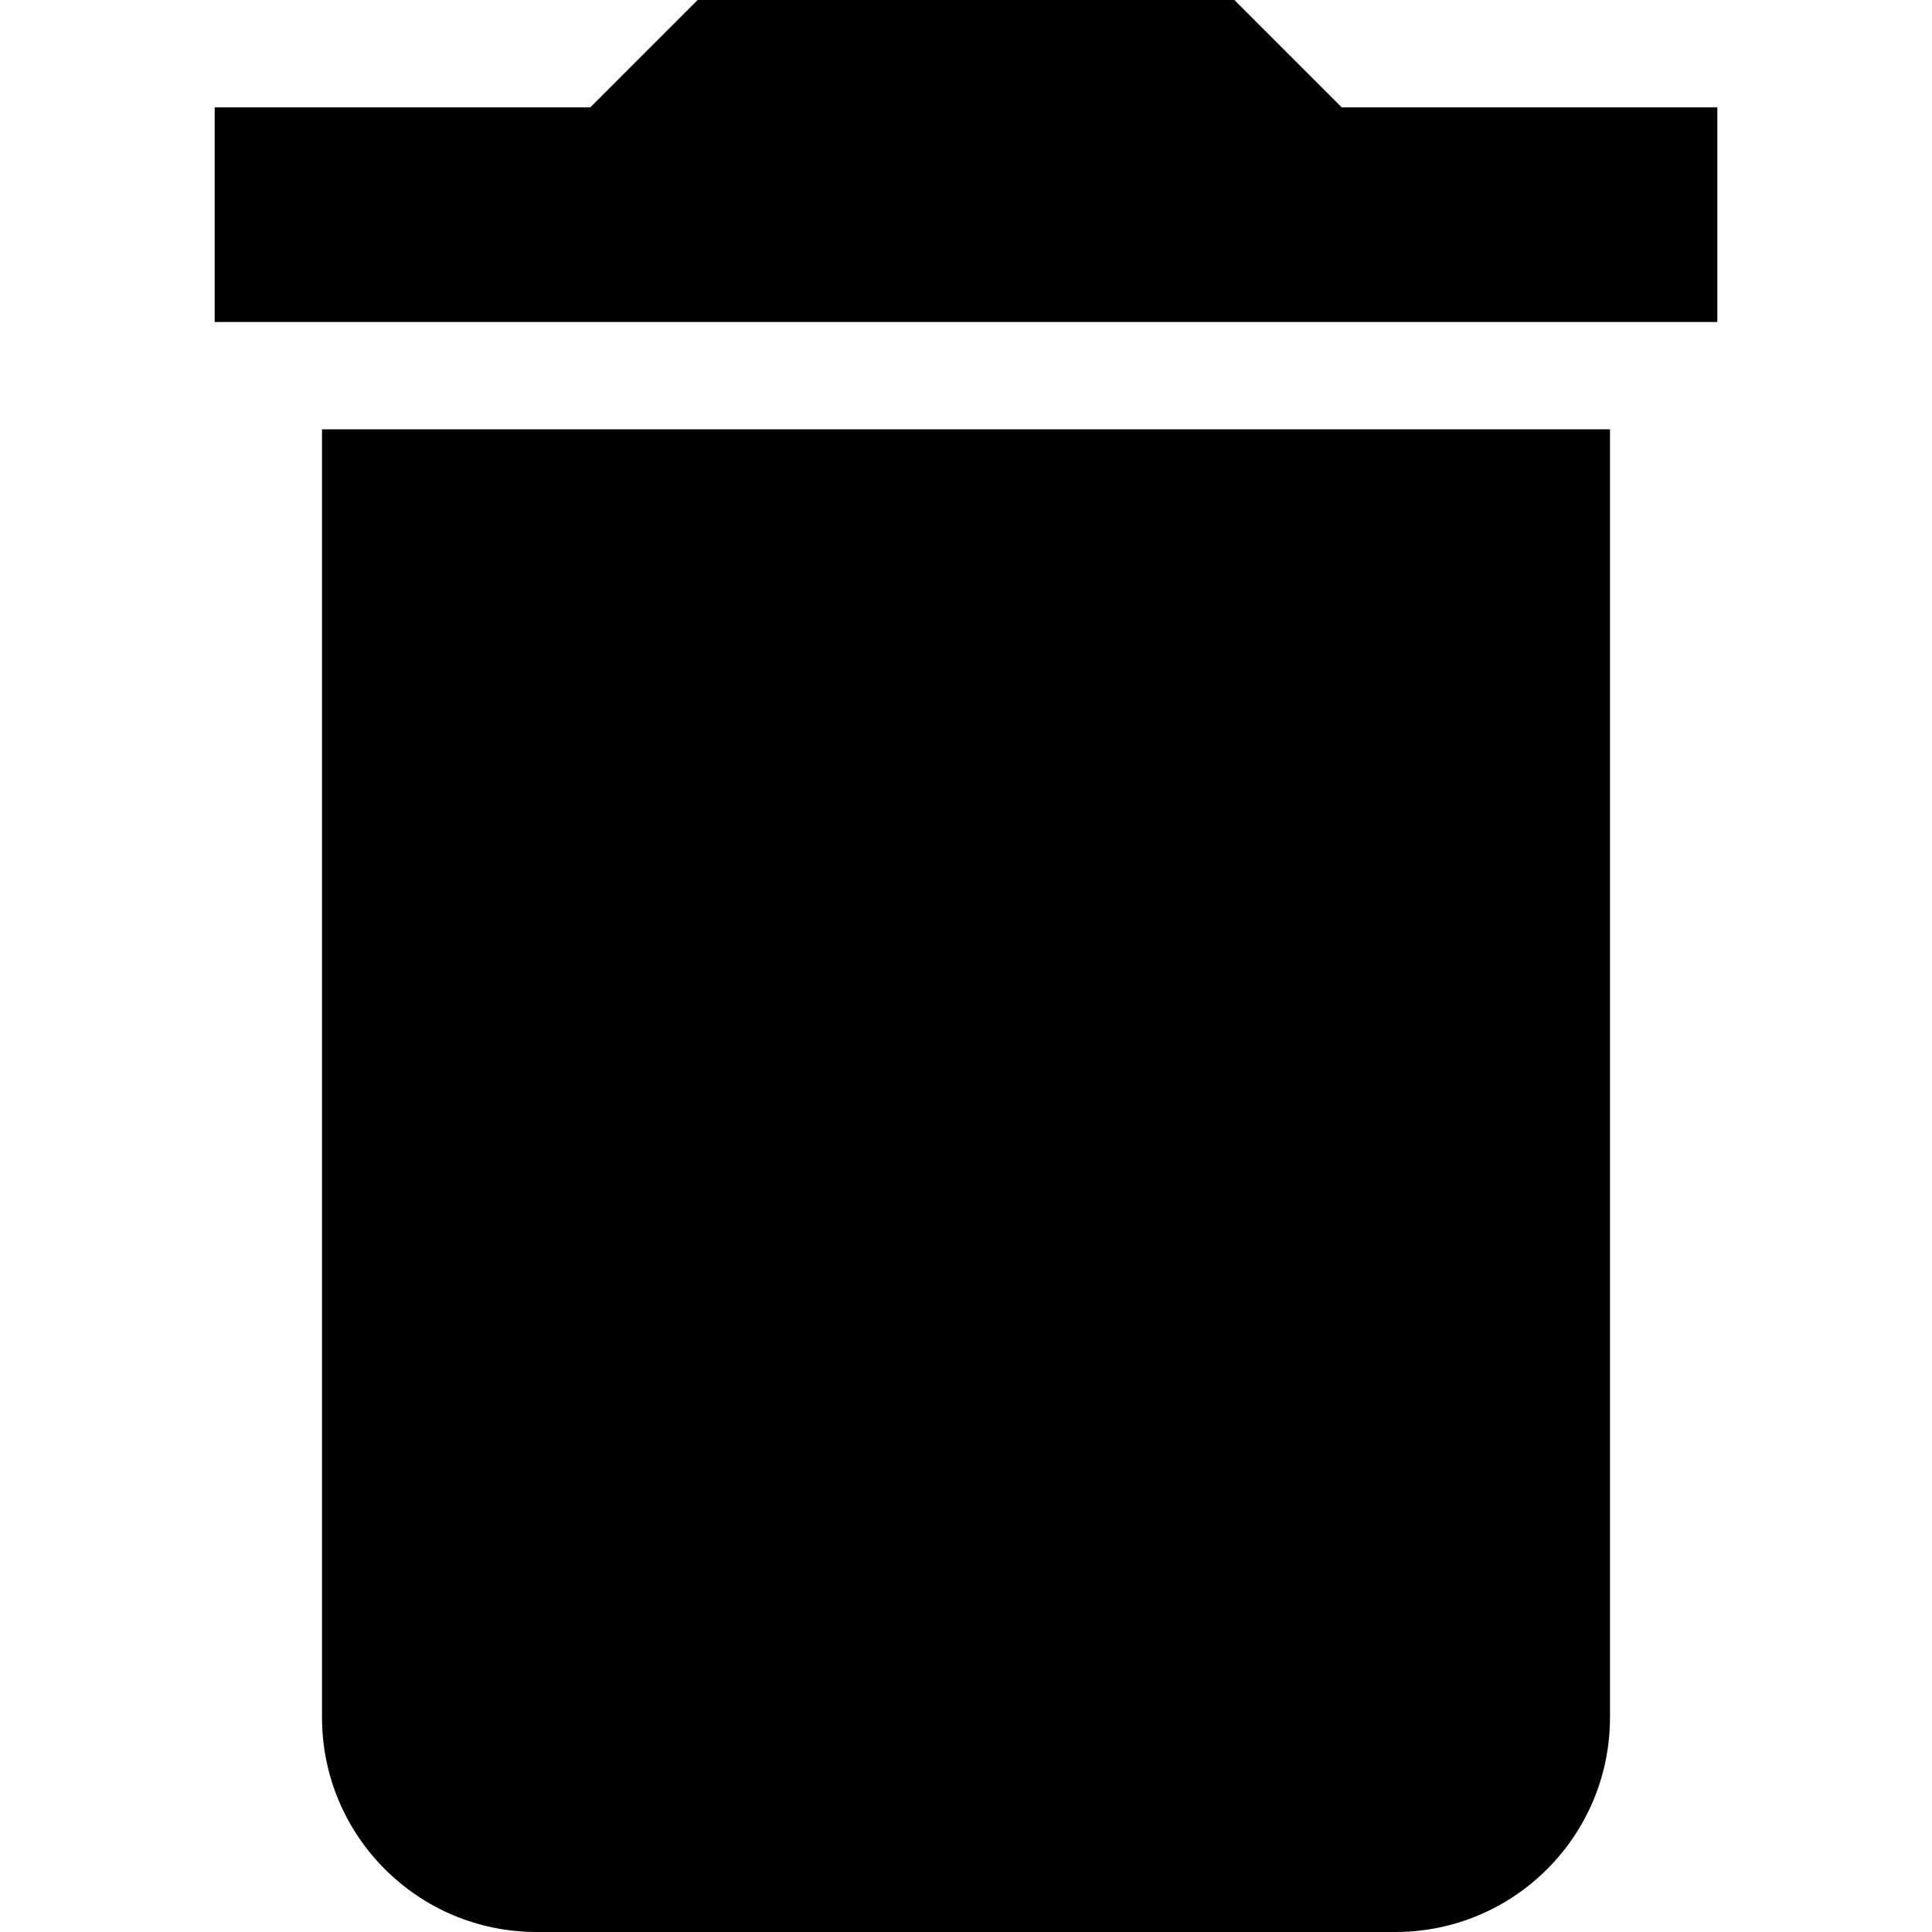
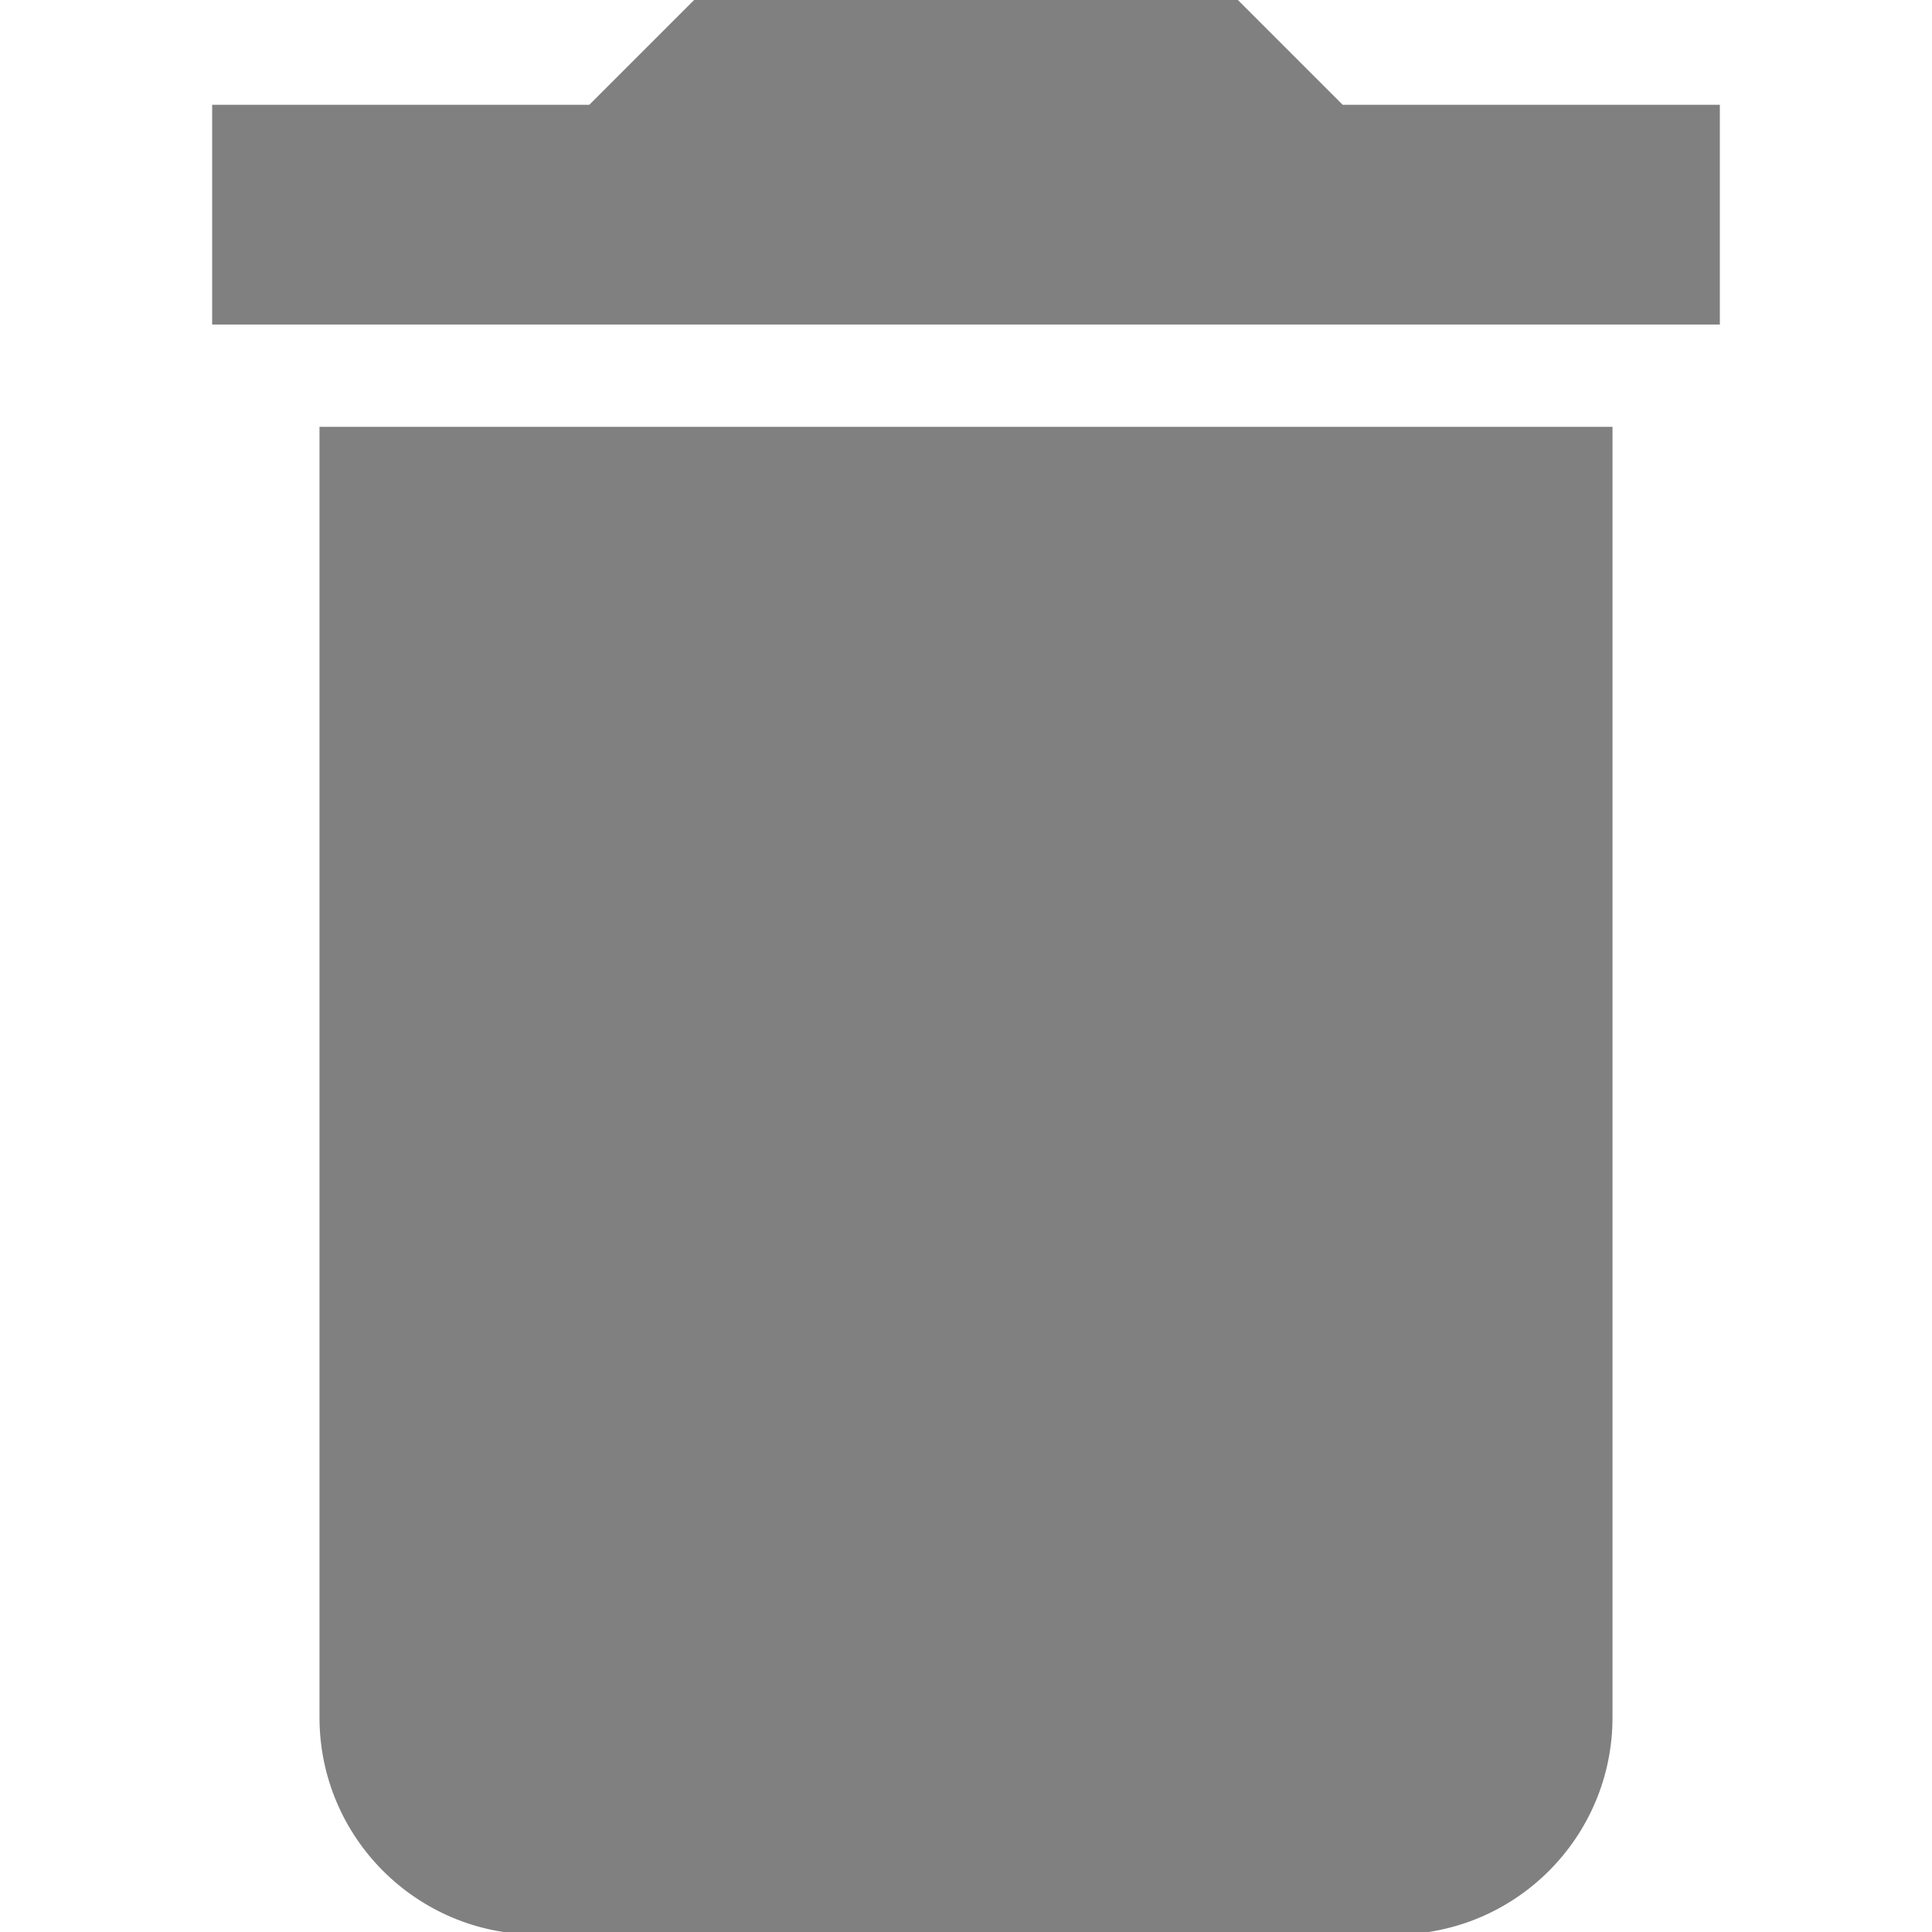
<svg xmlns="http://www.w3.org/2000/svg" version="1.1" id="Capa_1" x="0px" y="0px" viewBox="0 0 384 384" style="enable-background:new 0 0 384 384;" xml:space="preserve">
  <g>
    <g>
      <g>
-         <path d="M64,341.333C64,364.907,83.093,384,106.667,384h170.667C300.907,384,320,364.907,320,341.333v-256H64V341.333z" />
-         <polygon points="266.667,21.333 245.333,0 138.667,0 117.333,21.333 42.667,21.333 42.667,64 341.333,64 341.333,21.333    " />
+         <path d="M64,341.333C64,364.907,83.093,384,106.667,384h170.667C300.907,384,320,364.907,320,341.333v-256H64V341.333z" style="fill:grey;stroke:grey;stroke-width:1" />
+         <polygon points="266.667,21.333 245.333,0 138.667,0 117.333,21.333 42.667,21.333 42.667,64 341.333,64 341.333,21.333" style="fill:grey;stroke:grey;stroke-width:1" />
      </g>
    </g>
  </g>
  <g>
</g>
  <g>
</g>
  <g>
</g>
  <g>
</g>
  <g>
</g>
  <g>
</g>
  <g>
</g>
  <g>
</g>
  <g>
</g>
  <g>
</g>
  <g>
</g>
  <g>
</g>
  <g>
</g>
  <g>
</g>
  <g>
</g>
</svg>
